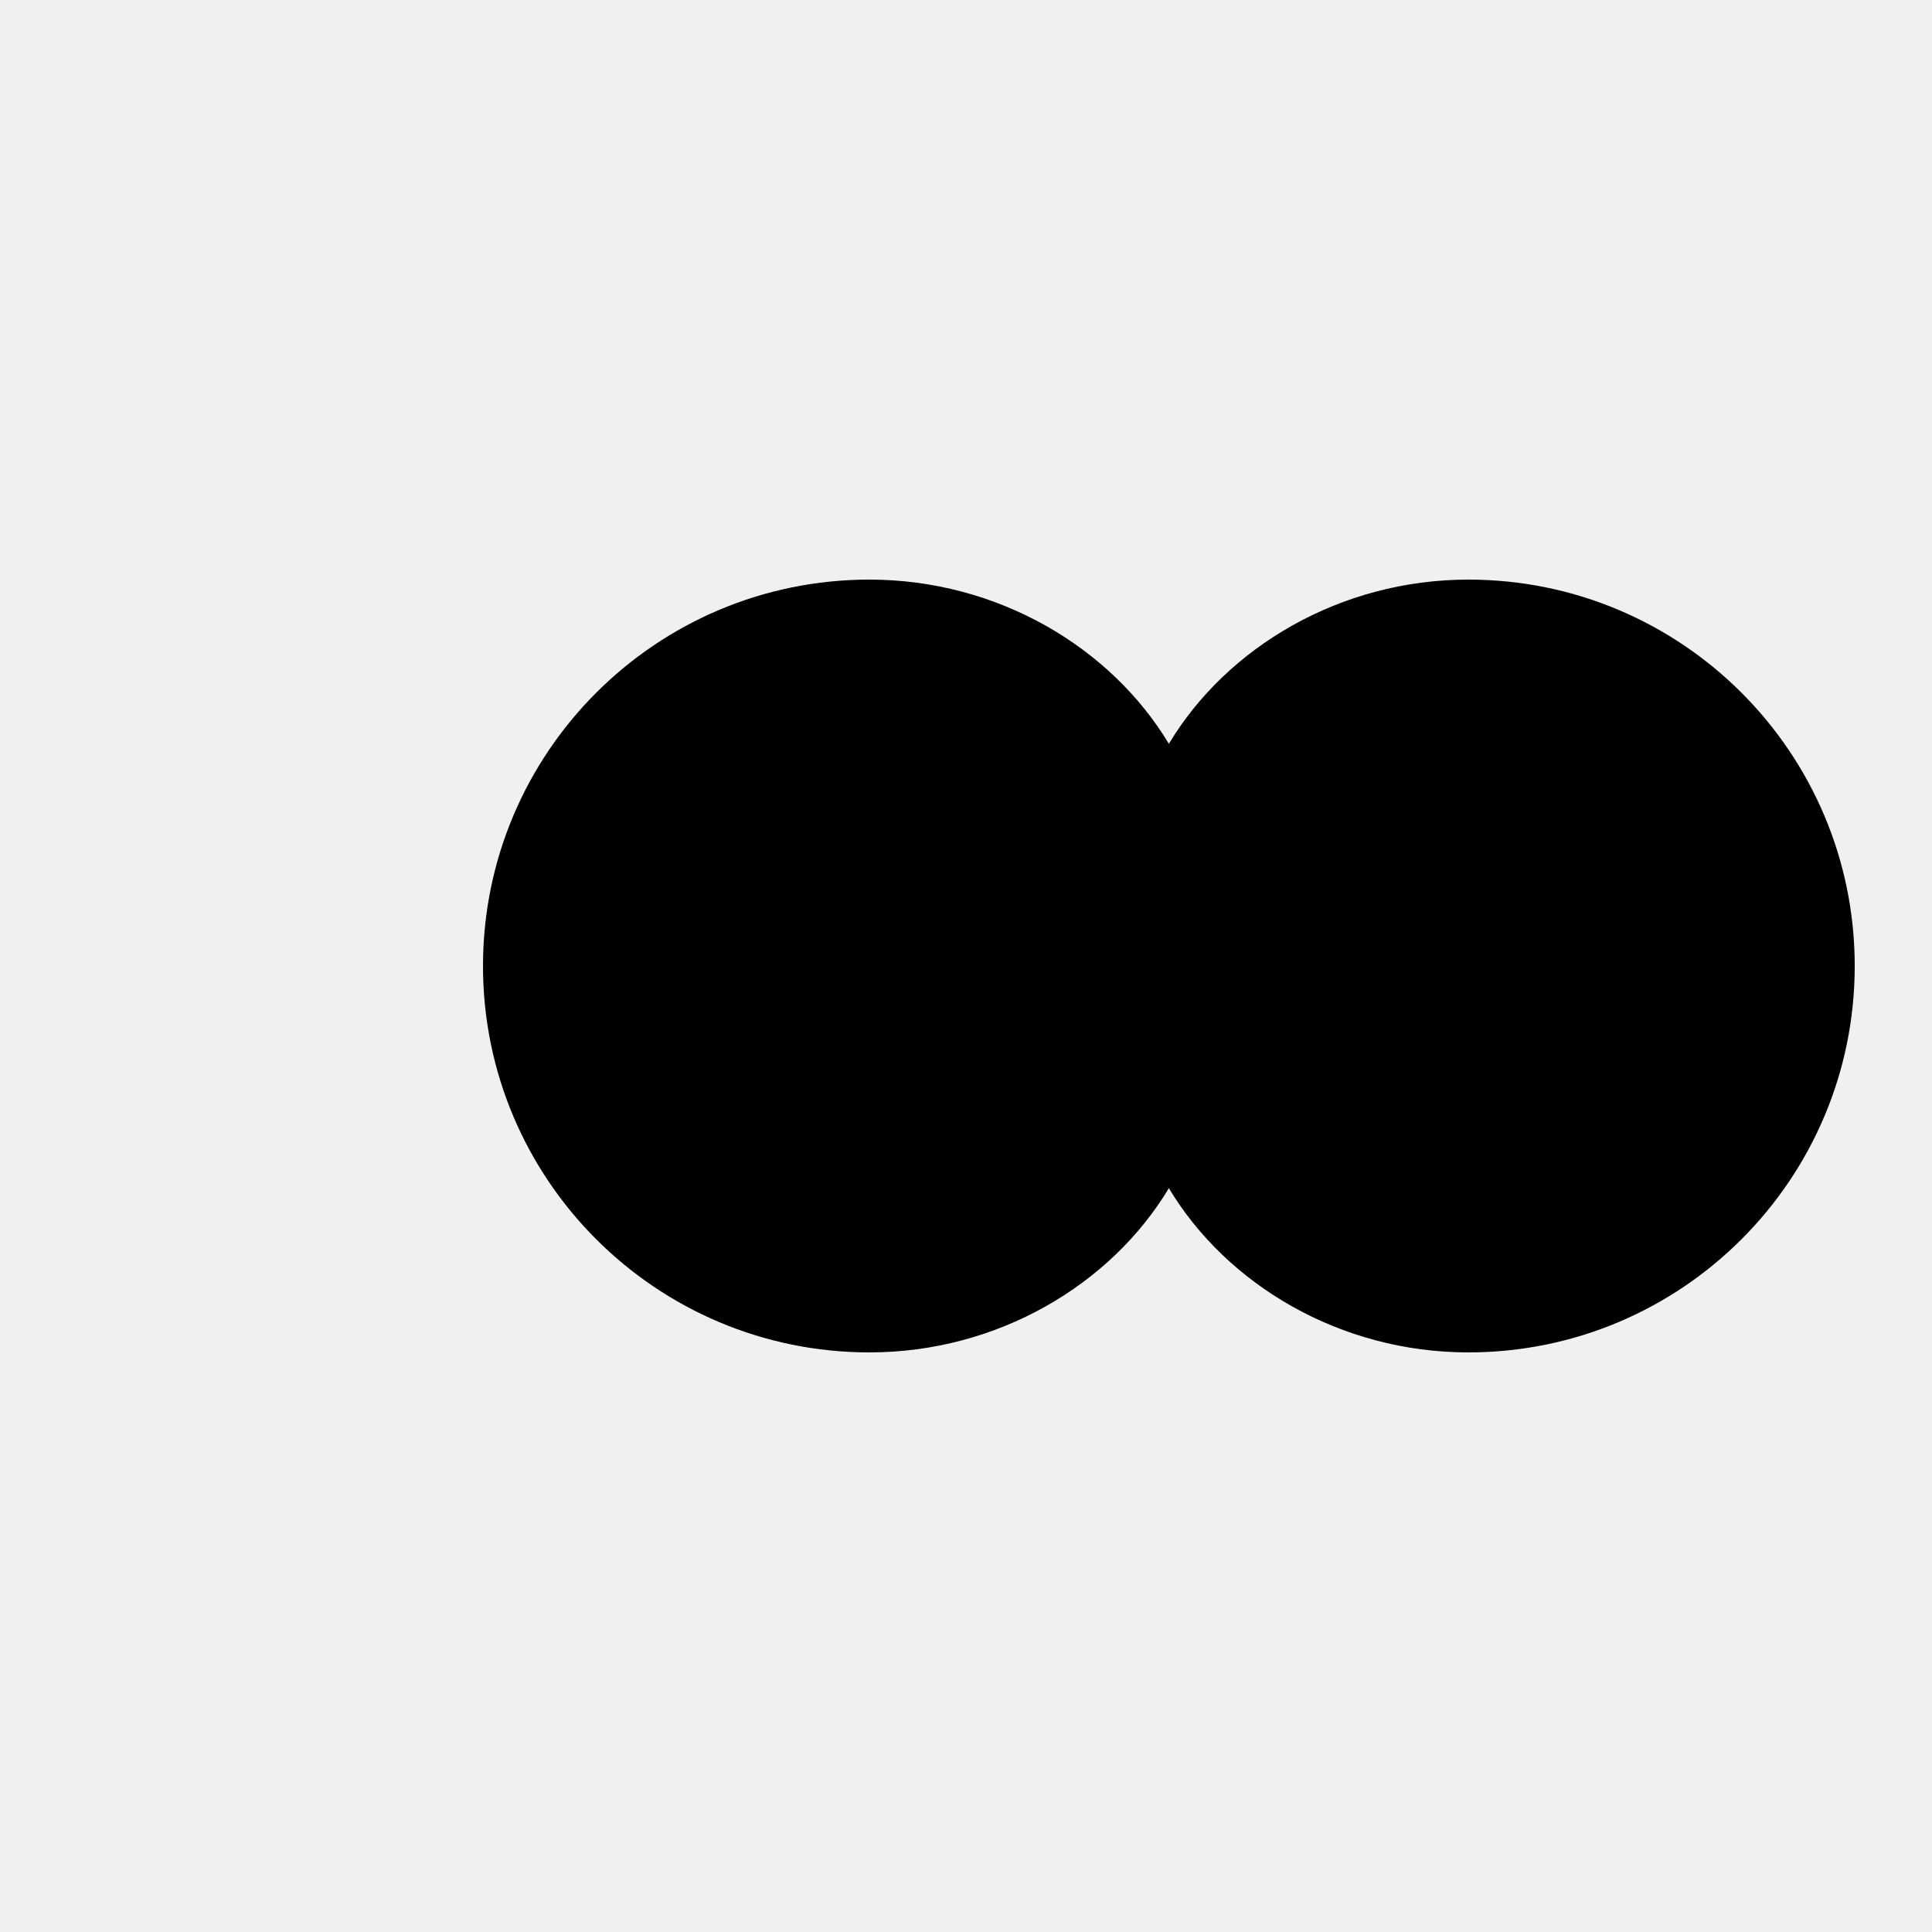
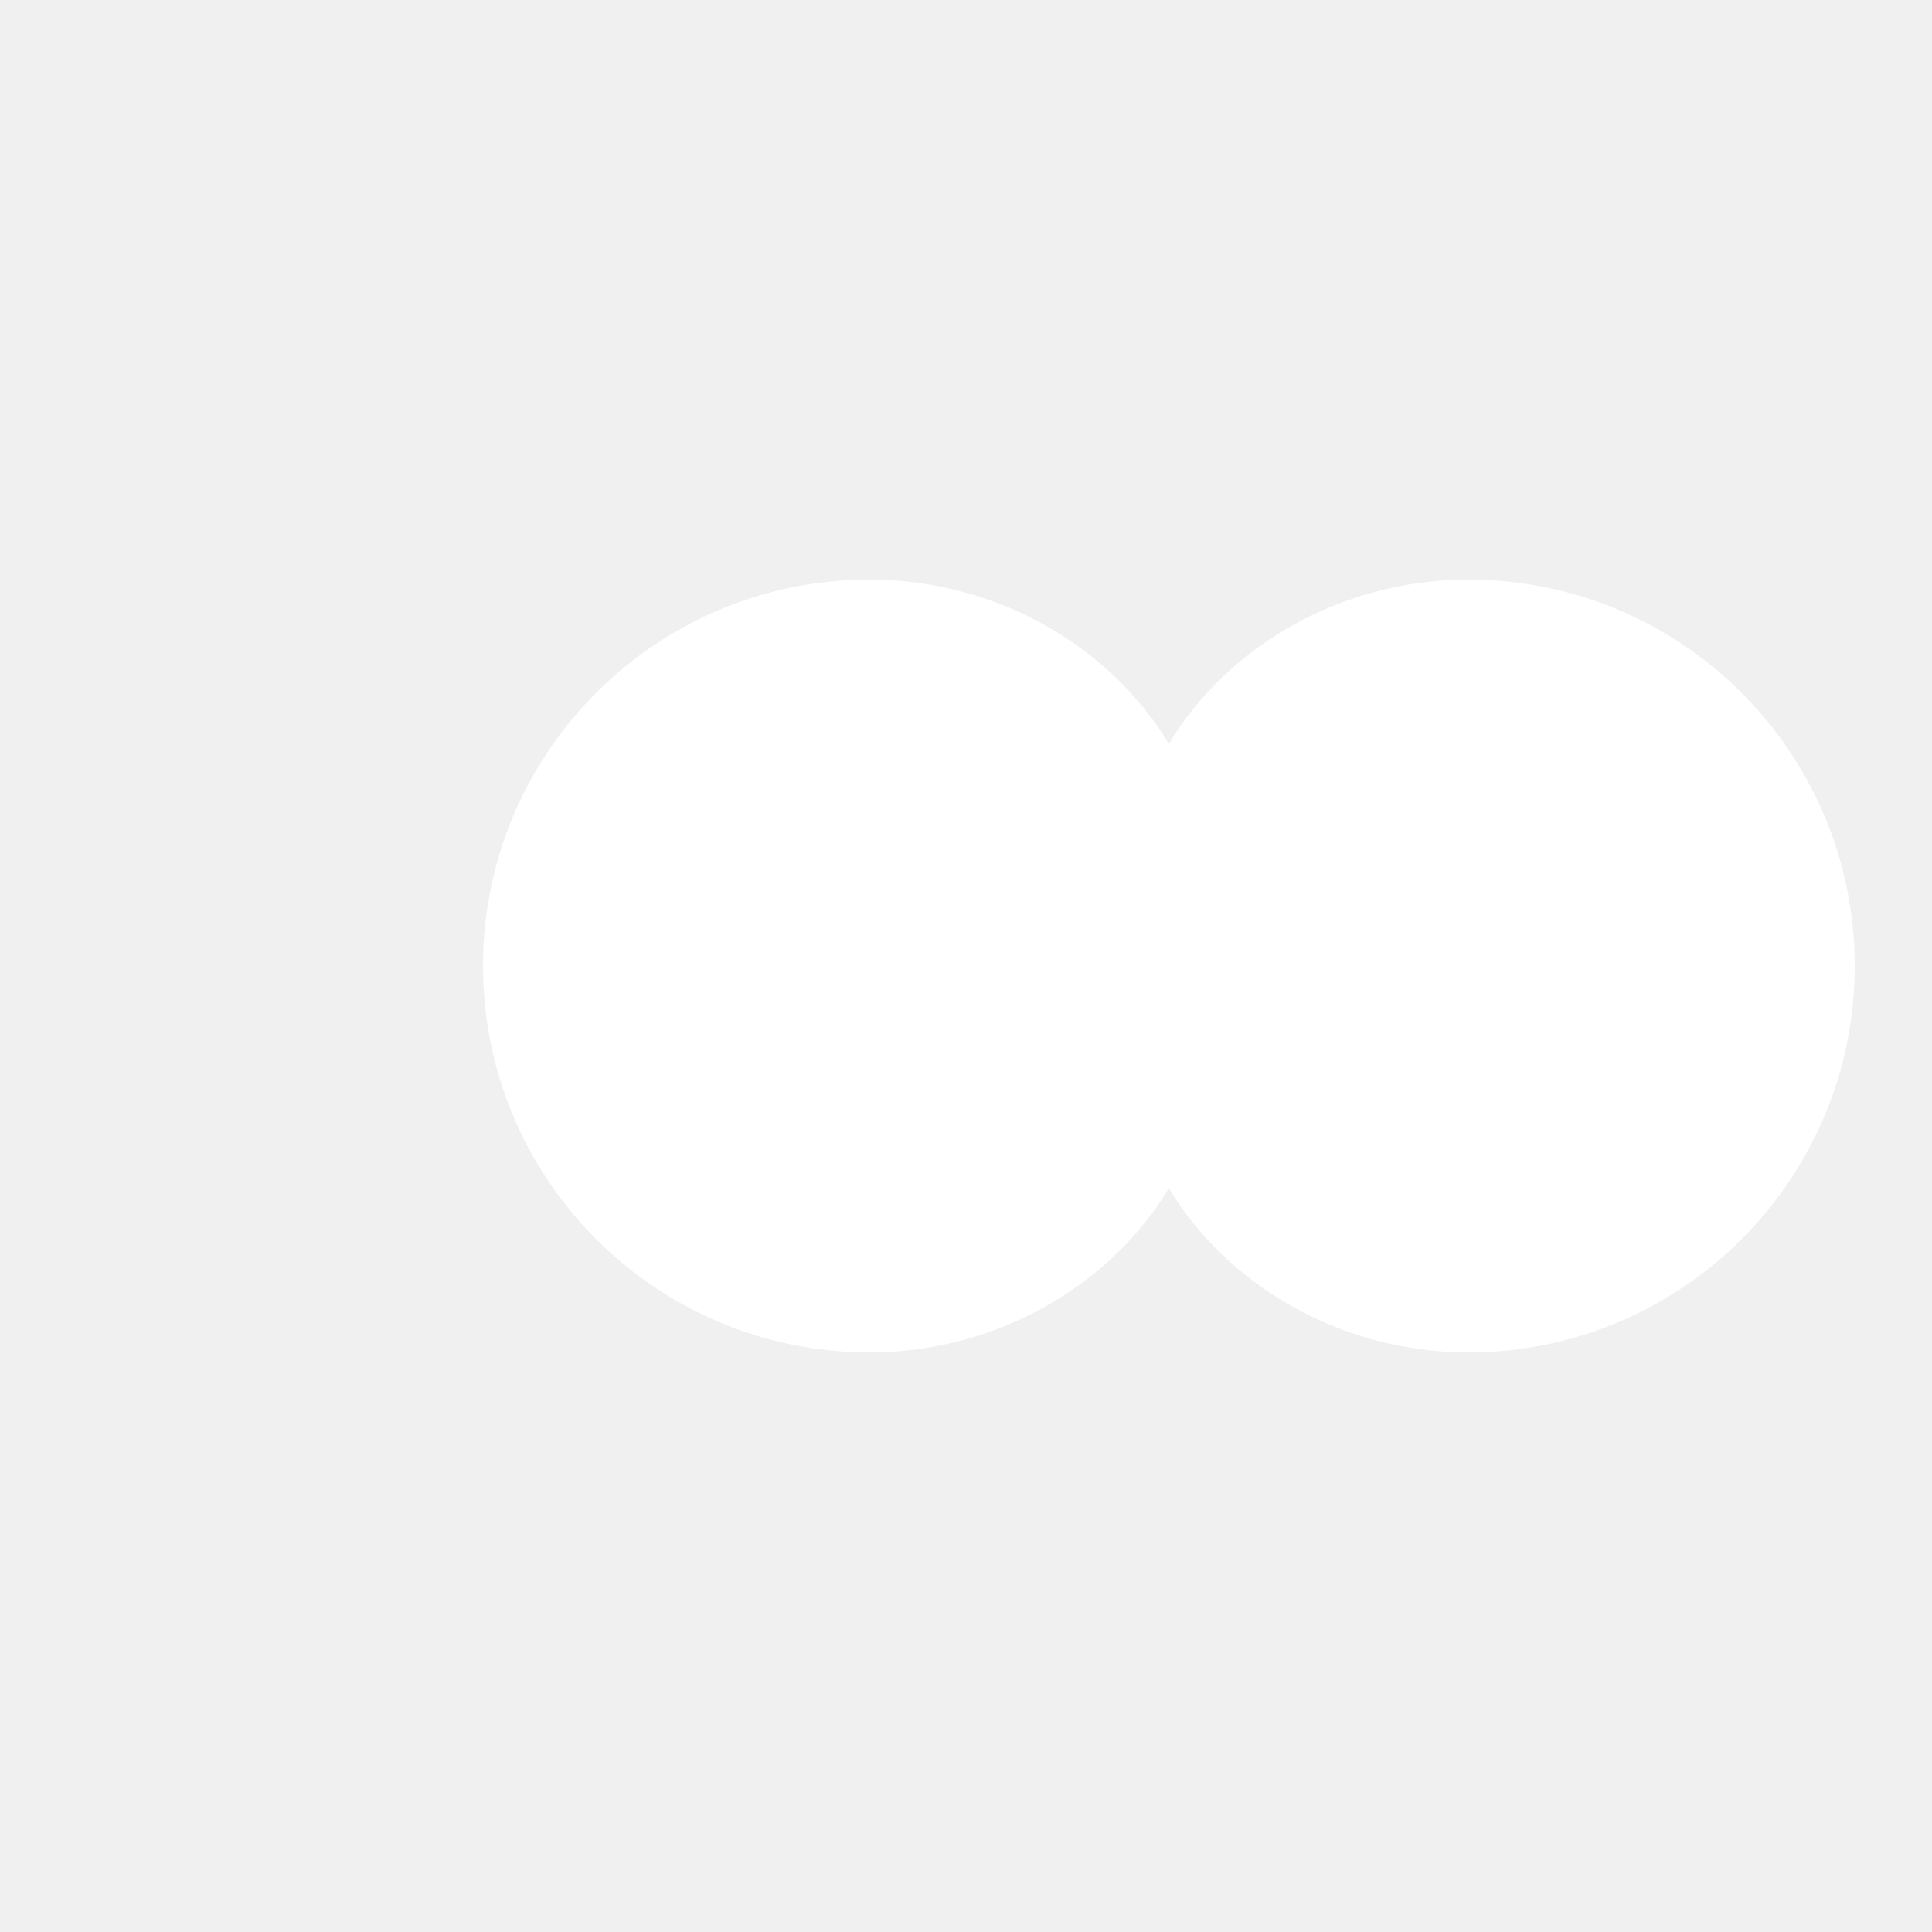
<svg xmlns="http://www.w3.org/2000/svg" width="100" height="100" viewBox="0 0 100 100" fill="none">
-   <path d="M25 50C25 38.954 33.954 30 45 30C51.627 30 57.5 33.5 60.5 38.5C63.5 33.5 69.373 30 76 30C87.046 30 96 38.954 96 50C96 61.046 87.046 70 76 70C69.373 70 63.5 66.5 60.5 61.5C57.5 66.5 51.627 70 45 70C33.954 70 25 61.046 25 50Z" fill="#000000" />
-   <path d="M45 35C36.716 35 30 41.716 30 50C30 58.284 36.716 65 45 65C49.694 65 53.917 62.833 56.5 59.5L60.5 54L64.5 59.5C67.083 62.833 71.306 65 76 65C84.284 65 91 58.284 91 50C91 41.716 84.284 35 76 35C71.306 35 67.083 37.167 64.5 40.5L60.5 46L56.5 40.5C53.917 37.167 49.694 35 45 35Z" fill="#000000" />
+   <path d="M25 50C25 38.954 33.954 30 45 30C51.627 30 57.5 33.5 60.5 38.5C63.5 33.5 69.373 30 76 30C87.046 30 96 38.954 96 50C96 61.046 87.046 70 76 70C69.373 70 63.5 66.5 60.5 61.5C57.5 66.5 51.627 70 45 70C33.954 70 25 61.046 25 50Z" fill="#FFFFFF" />
+   <path d="M45 35C36.716 35 30 41.716 30 50C30 58.284 36.716 65 45 65C49.694 65 53.917 62.833 56.5 59.5L60.5 54L64.5 59.5C67.083 62.833 71.306 65 76 65C84.284 65 91 58.284 91 50C91 41.716 84.284 35 76 35C71.306 35 67.083 37.167 64.5 40.5L60.5 46L56.5 40.5C53.917 37.167 49.694 35 45 35Z" fill="#FFFFFF" />
</svg>
